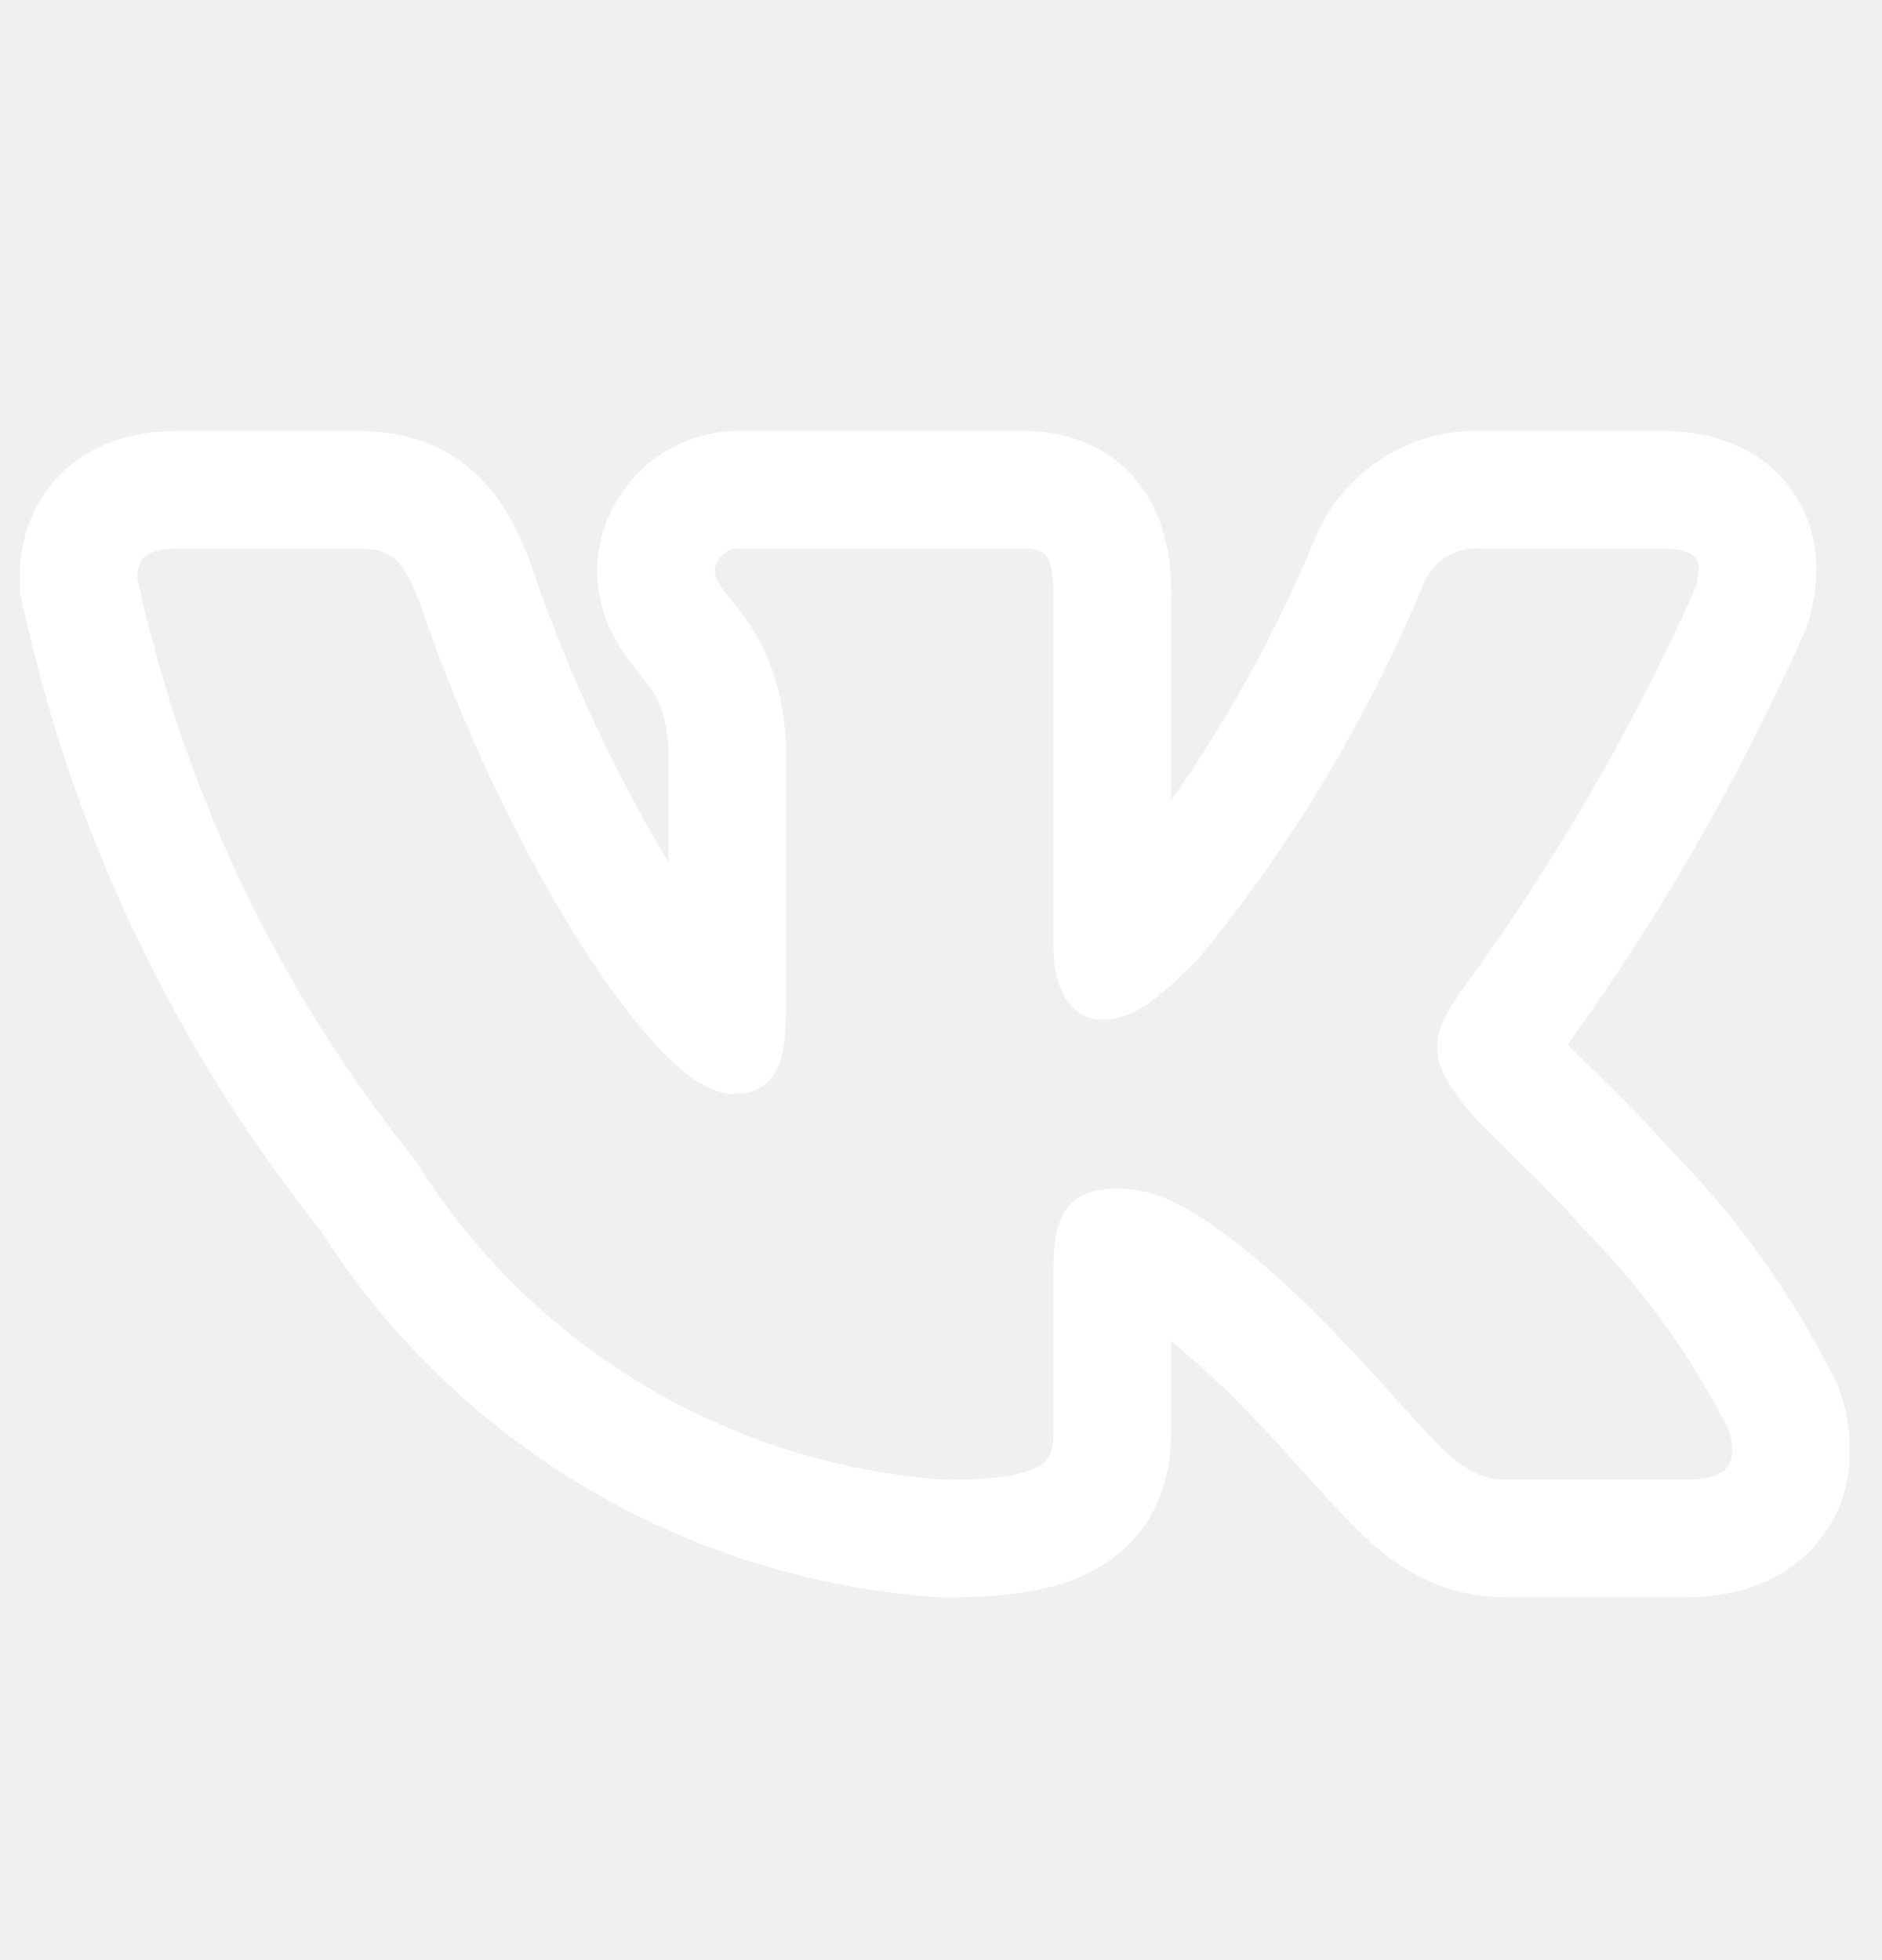
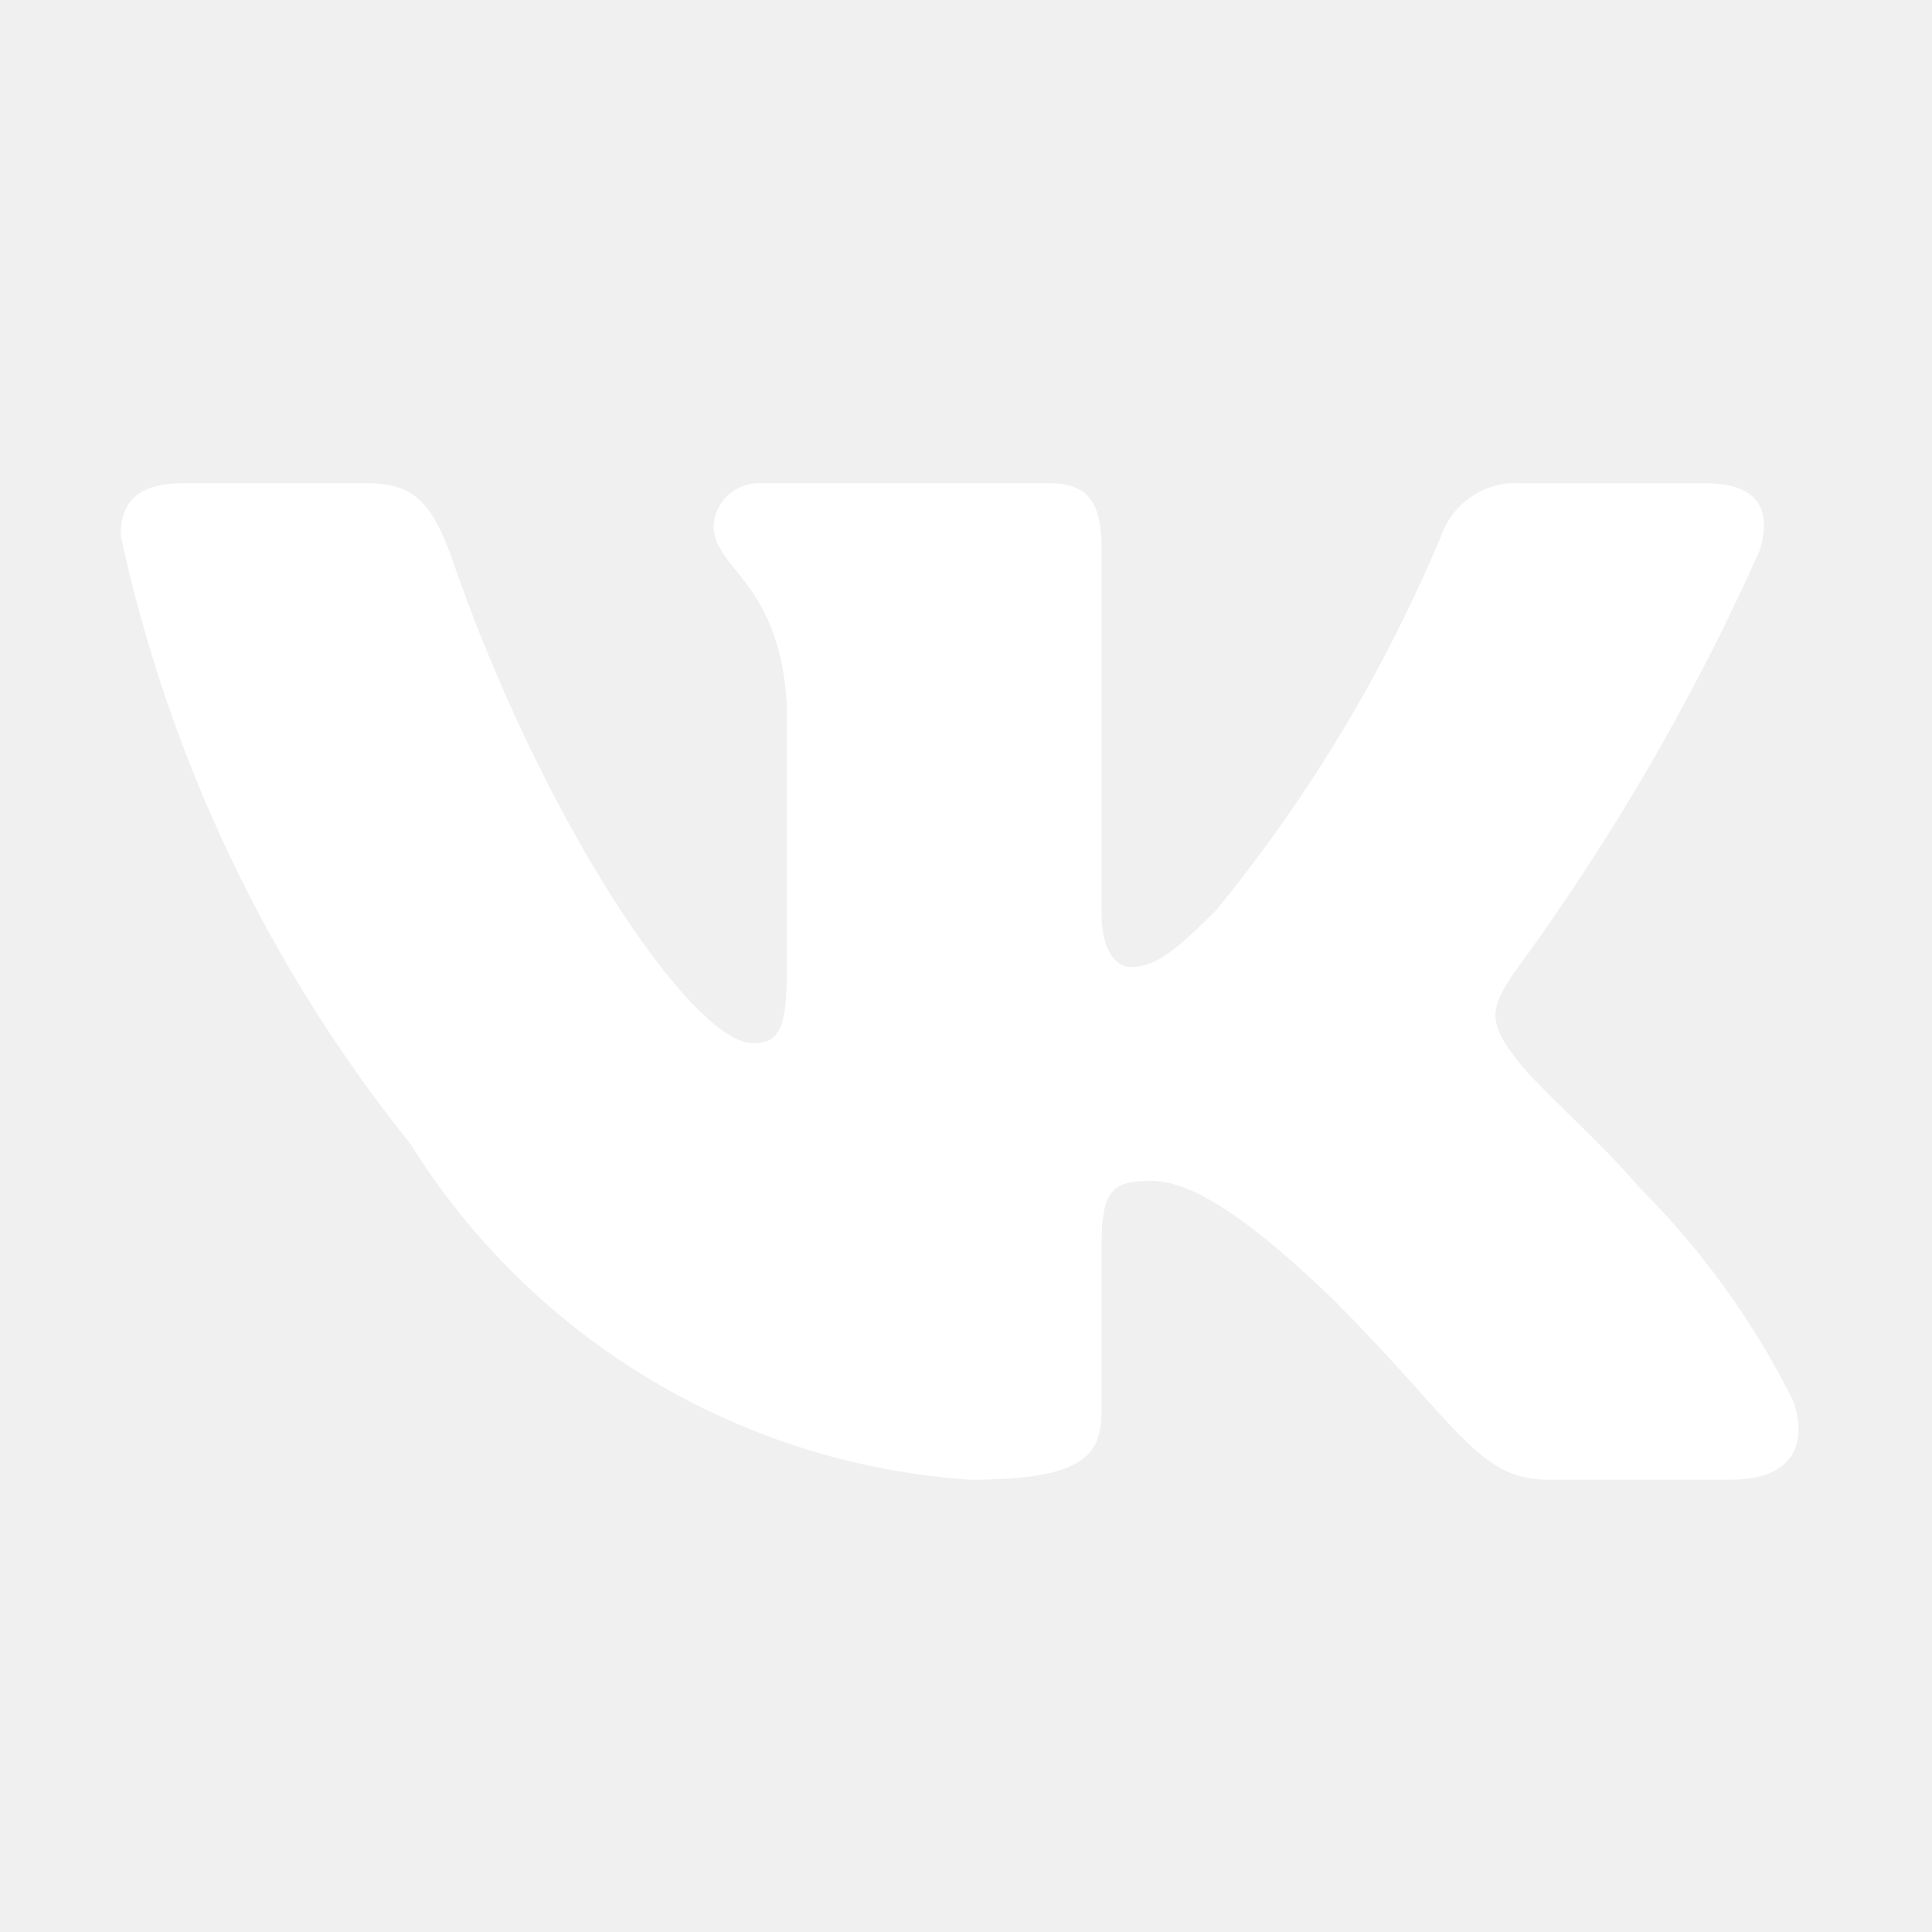
- <svg xmlns="http://www.w3.org/2000/svg" width="24" height="25" viewBox="0 0 24 25" fill="none">
-   <path fill-rule="evenodd" clip-rule="evenodd" d="M23.405 17.608C22.861 16.513 22.144 15.512 21.282 14.644C20.994 14.318 20.692 14.005 20.377 13.704L20.339 13.667C20.222 13.554 20.107 13.439 19.993 13.323C21.172 11.684 22.18 9.929 23.003 8.085L23.036 8.011L23.059 7.933C23.168 7.57 23.292 6.88 22.852 6.256C22.396 5.612 21.667 5.496 21.178 5.496H18.931C18.46 5.475 17.995 5.603 17.602 5.862C17.209 6.121 16.907 6.498 16.741 6.938C16.257 8.09 15.652 9.186 14.935 10.209V7.576C14.935 7.236 14.903 6.666 14.538 6.186C14.102 5.61 13.471 5.496 13.033 5.496H9.467C9.002 5.486 8.55 5.654 8.206 5.967C7.861 6.28 7.651 6.714 7.617 7.178L7.614 7.223V7.268C7.614 7.753 7.806 8.111 7.96 8.336C8.029 8.437 8.102 8.529 8.149 8.587L8.159 8.6C8.209 8.662 8.242 8.703 8.275 8.749C8.363 8.867 8.488 9.051 8.524 9.525V10.998C7.808 9.8 7.221 8.528 6.773 7.206L6.765 7.184L6.757 7.163C6.635 6.844 6.44 6.38 6.049 6.026C5.593 5.611 5.053 5.496 4.562 5.496H2.282C1.785 5.496 1.186 5.612 0.739 6.083C0.3 6.547 0.25 7.103 0.25 7.397V7.531L0.278 7.661C0.909 10.592 2.21 13.337 4.079 15.681C4.933 17.029 6.093 18.155 7.465 18.971C8.836 19.786 10.38 20.266 11.972 20.373L12.013 20.376H12.055C12.781 20.376 13.538 20.313 14.107 19.934C14.874 19.422 14.935 18.637 14.935 18.245V17.107C15.132 17.267 15.376 17.481 15.675 17.769C16.037 18.131 16.325 18.445 16.572 18.719L16.704 18.865C16.896 19.079 17.085 19.29 17.257 19.463C17.473 19.68 17.74 19.919 18.074 20.096C18.437 20.287 18.818 20.374 19.222 20.374H21.503C21.984 20.374 22.673 20.26 23.158 19.698C23.686 19.086 23.646 18.335 23.48 17.796L23.45 17.699L23.405 17.608ZM17.685 17.714C17.375 17.368 17.056 17.03 16.728 16.7L16.725 16.697C15.368 15.389 14.735 15.162 14.287 15.162C14.048 15.162 13.785 15.188 13.614 15.402C13.537 15.504 13.486 15.624 13.467 15.75C13.443 15.897 13.432 16.046 13.435 16.194V18.245C13.435 18.5 13.393 18.607 13.275 18.685C13.118 18.79 12.783 18.875 12.064 18.875C10.698 18.782 9.374 18.366 8.2 17.662C7.026 16.958 6.037 15.985 5.312 14.823L5.304 14.81L5.294 14.798C3.553 12.631 2.34 10.089 1.75 7.373C1.754 7.243 1.782 7.164 1.828 7.116C1.875 7.066 1.99 6.996 2.282 6.996H4.562C4.815 6.996 4.947 7.052 5.042 7.137C5.148 7.235 5.242 7.4 5.354 7.694C5.914 9.34 6.67 10.88 7.387 12.012C7.745 12.577 8.097 13.048 8.415 13.381C8.574 13.547 8.729 13.685 8.878 13.783C9.021 13.877 9.184 13.952 9.352 13.952C9.44 13.952 9.543 13.942 9.642 13.899C9.749 13.852 9.837 13.77 9.892 13.667C9.995 13.479 10.024 13.202 10.024 12.839V9.466C9.971 8.648 9.724 8.187 9.484 7.86C9.435 7.795 9.385 7.73 9.334 7.667L9.321 7.651C9.278 7.599 9.238 7.546 9.199 7.491C9.15 7.43 9.12 7.355 9.114 7.277C9.122 7.198 9.16 7.124 9.22 7.072C9.28 7.019 9.358 6.992 9.438 6.995H13.033C13.239 6.995 13.308 7.045 13.343 7.092C13.393 7.157 13.435 7.292 13.435 7.576V12.104C13.435 12.642 13.683 13.006 14.043 13.006C14.457 13.006 14.756 12.755 15.278 12.233L15.287 12.223L15.295 12.214C16.466 10.787 17.423 9.196 18.135 7.492L18.139 7.48C18.192 7.33 18.294 7.201 18.427 7.113C18.561 7.026 18.72 6.984 18.879 6.995H21.179C21.491 6.995 21.593 7.075 21.627 7.122C21.662 7.172 21.687 7.279 21.627 7.489C20.806 9.326 19.79 11.069 18.598 12.689L18.59 12.701C18.475 12.878 18.348 13.074 18.33 13.298C18.31 13.54 18.414 13.759 18.597 13.995C18.73 14.191 19.005 14.46 19.284 14.733L19.31 14.759C19.602 15.045 19.919 15.355 20.173 15.655L20.18 15.662L20.187 15.67C20.944 16.426 21.574 17.299 22.052 18.256C22.128 18.516 22.082 18.65 22.022 18.719C21.953 18.799 21.798 18.874 21.504 18.874H19.222C19.067 18.878 18.913 18.842 18.775 18.769C18.606 18.671 18.453 18.549 18.321 18.405C18.178 18.262 18.023 18.089 17.833 17.878L17.685 17.714Z" fill="white" />
+ <svg xmlns="http://www.w3.org/2000/svg" width="24" height="24" viewBox="0 0 24 24" fill="none">
+   <path d="M21.504 18.381H19.222C18.359 18.381 18.099 17.682 16.552 16.134C15.2 14.831 14.629 14.669 14.287 14.669C13.814 14.669 13.685 14.799 13.685 15.45V17.502C13.685 18.057 13.505 18.382 12.055 18.382C10.648 18.288 9.284 17.86 8.075 17.135C6.866 16.41 5.846 15.408 5.1 14.212C3.329 12.007 2.096 9.419 1.5 6.654C1.5 6.312 1.63 6.002 2.282 6.002H4.562C5.148 6.002 5.359 6.263 5.589 6.866C6.696 10.124 8.585 12.958 9.352 12.958C9.646 12.958 9.774 12.828 9.774 12.095V8.739C9.677 7.208 8.864 7.079 8.864 6.525C8.874 6.379 8.941 6.242 9.05 6.145C9.16 6.047 9.303 5.996 9.449 6.002H13.033C13.523 6.002 13.685 6.246 13.685 6.832V11.362C13.685 11.851 13.895 12.013 14.043 12.013C14.337 12.013 14.563 11.851 15.102 11.313C16.257 9.904 17.201 8.334 17.904 6.653C17.976 6.451 18.112 6.278 18.291 6.161C18.47 6.043 18.683 5.988 18.897 6.003H21.178C21.862 6.003 22.007 6.345 21.862 6.833C21.032 8.691 20.006 10.455 18.8 12.095C18.554 12.47 18.456 12.665 18.8 13.105C19.026 13.447 19.826 14.115 20.363 14.75C21.145 15.53 21.794 16.432 22.285 17.42C22.481 18.056 22.155 18.381 21.504 18.381Z" fill="white" />
</svg>
